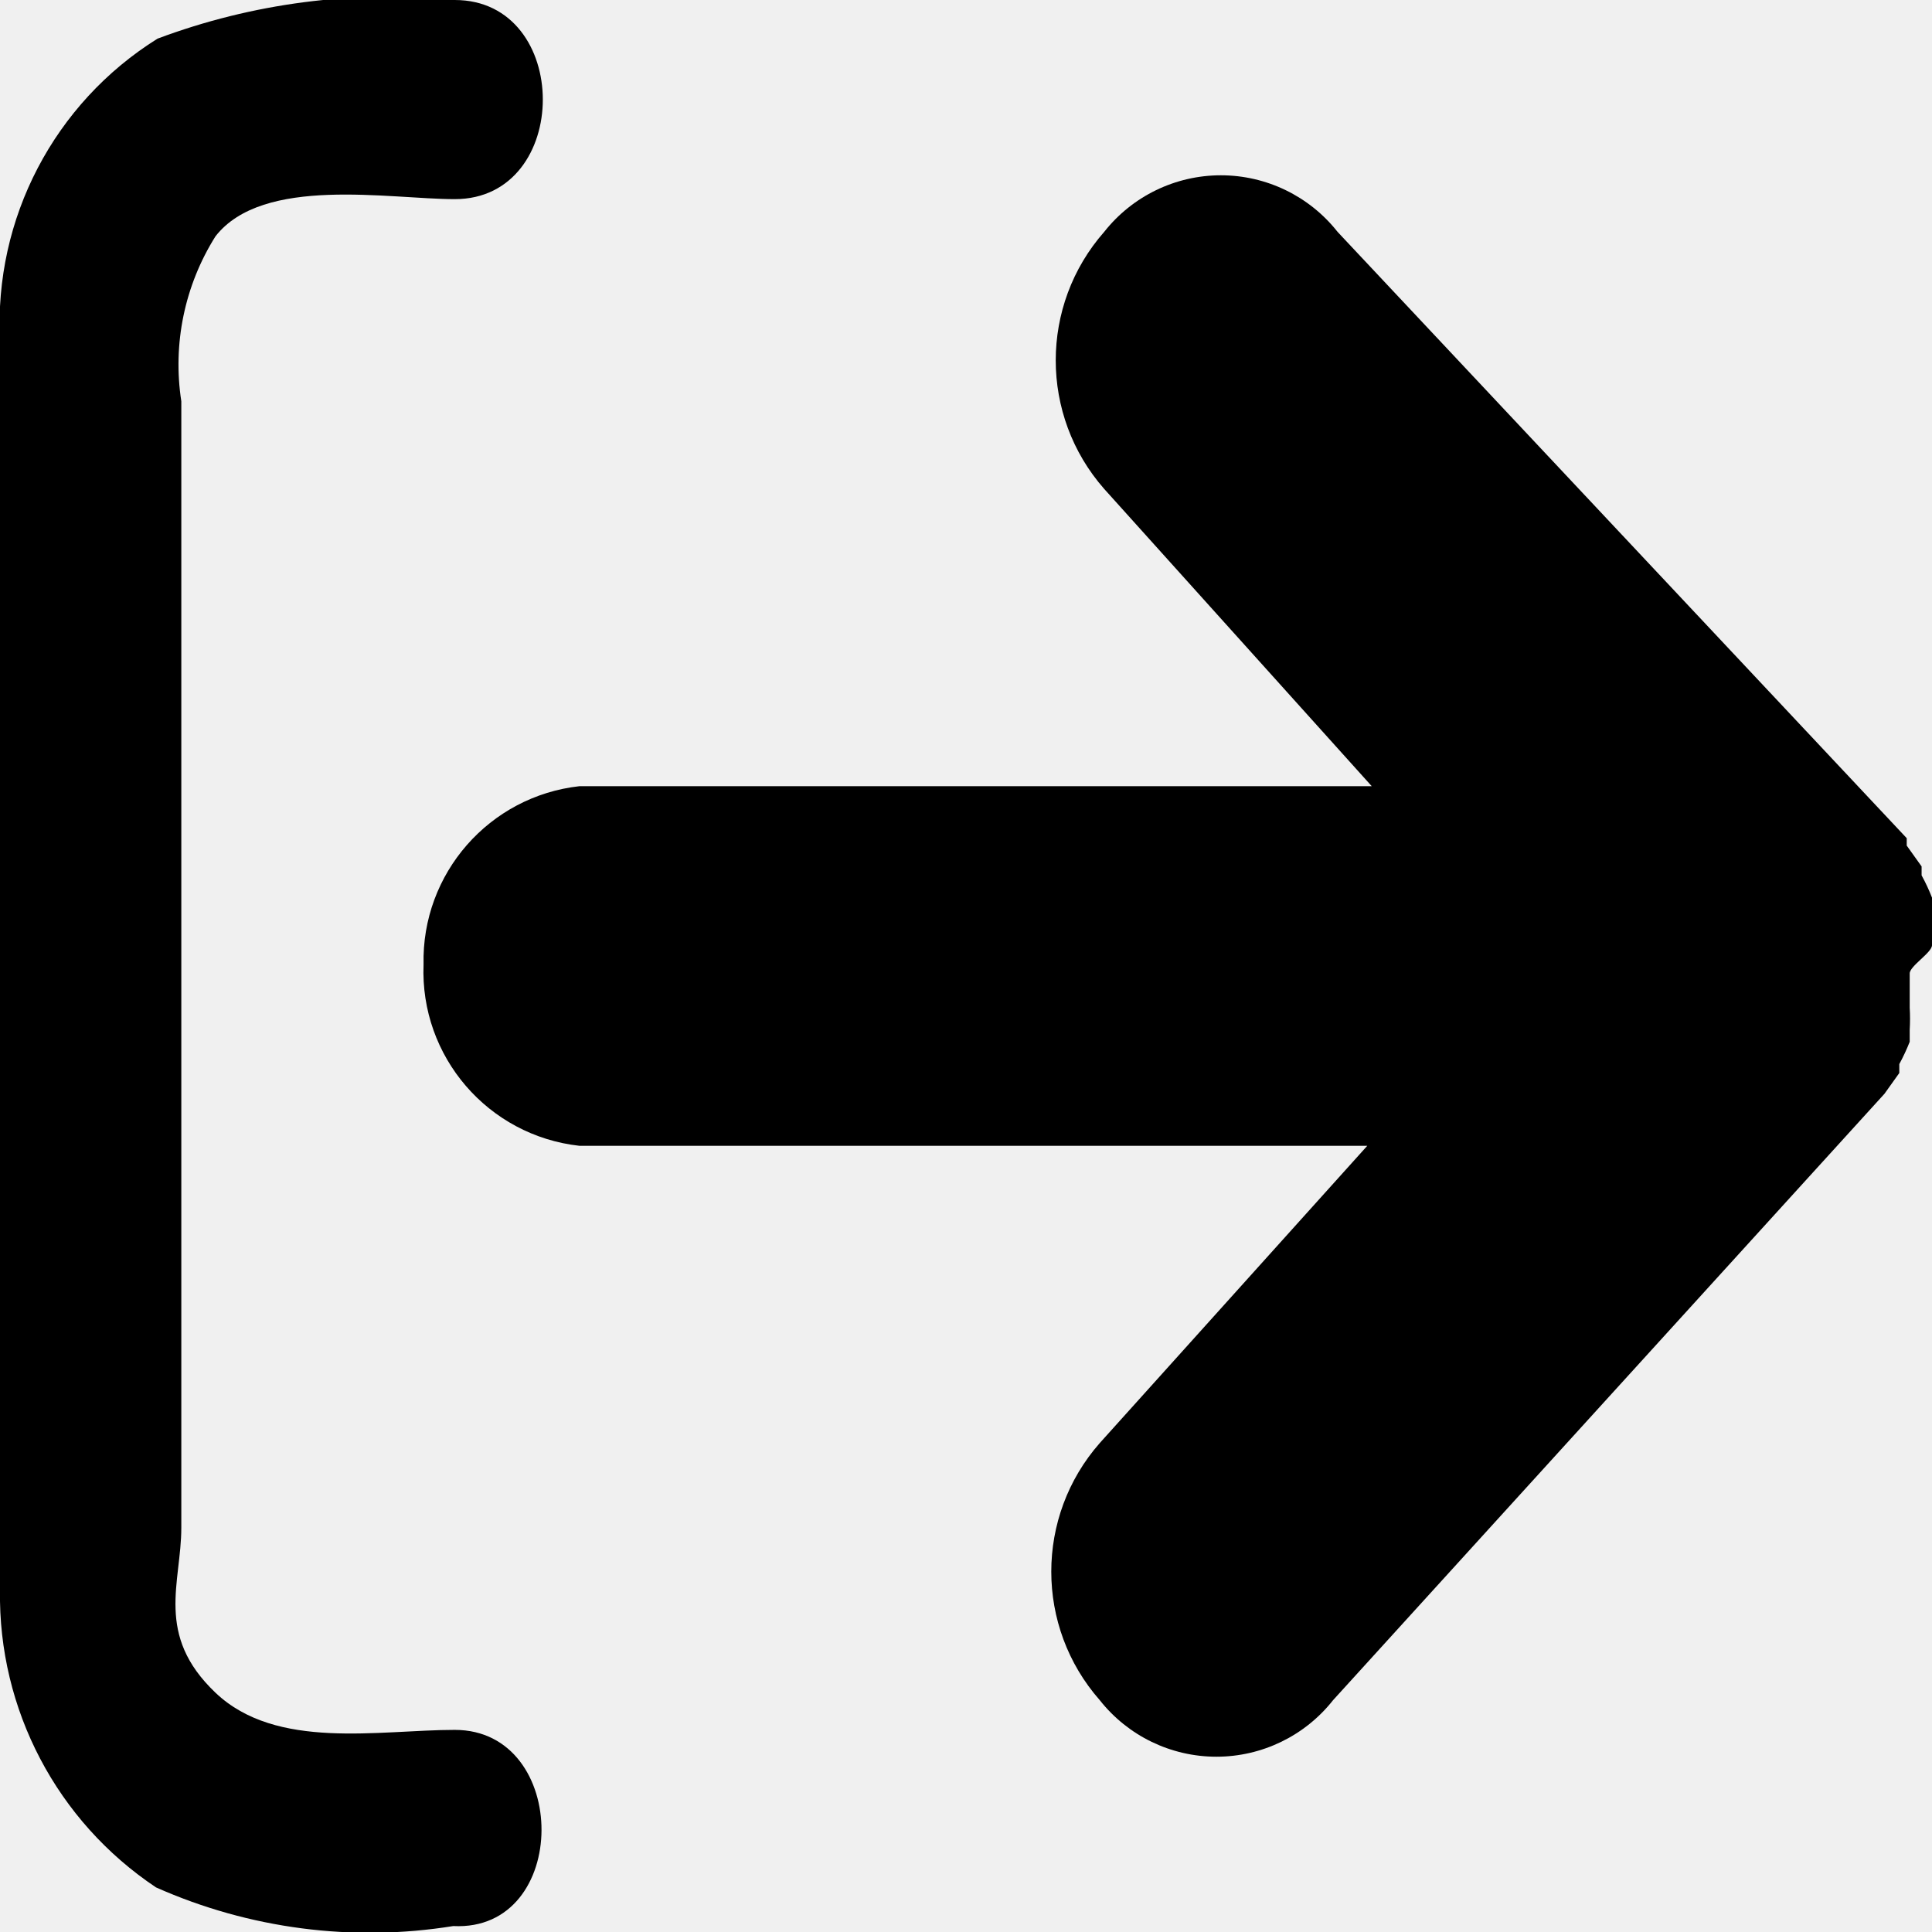
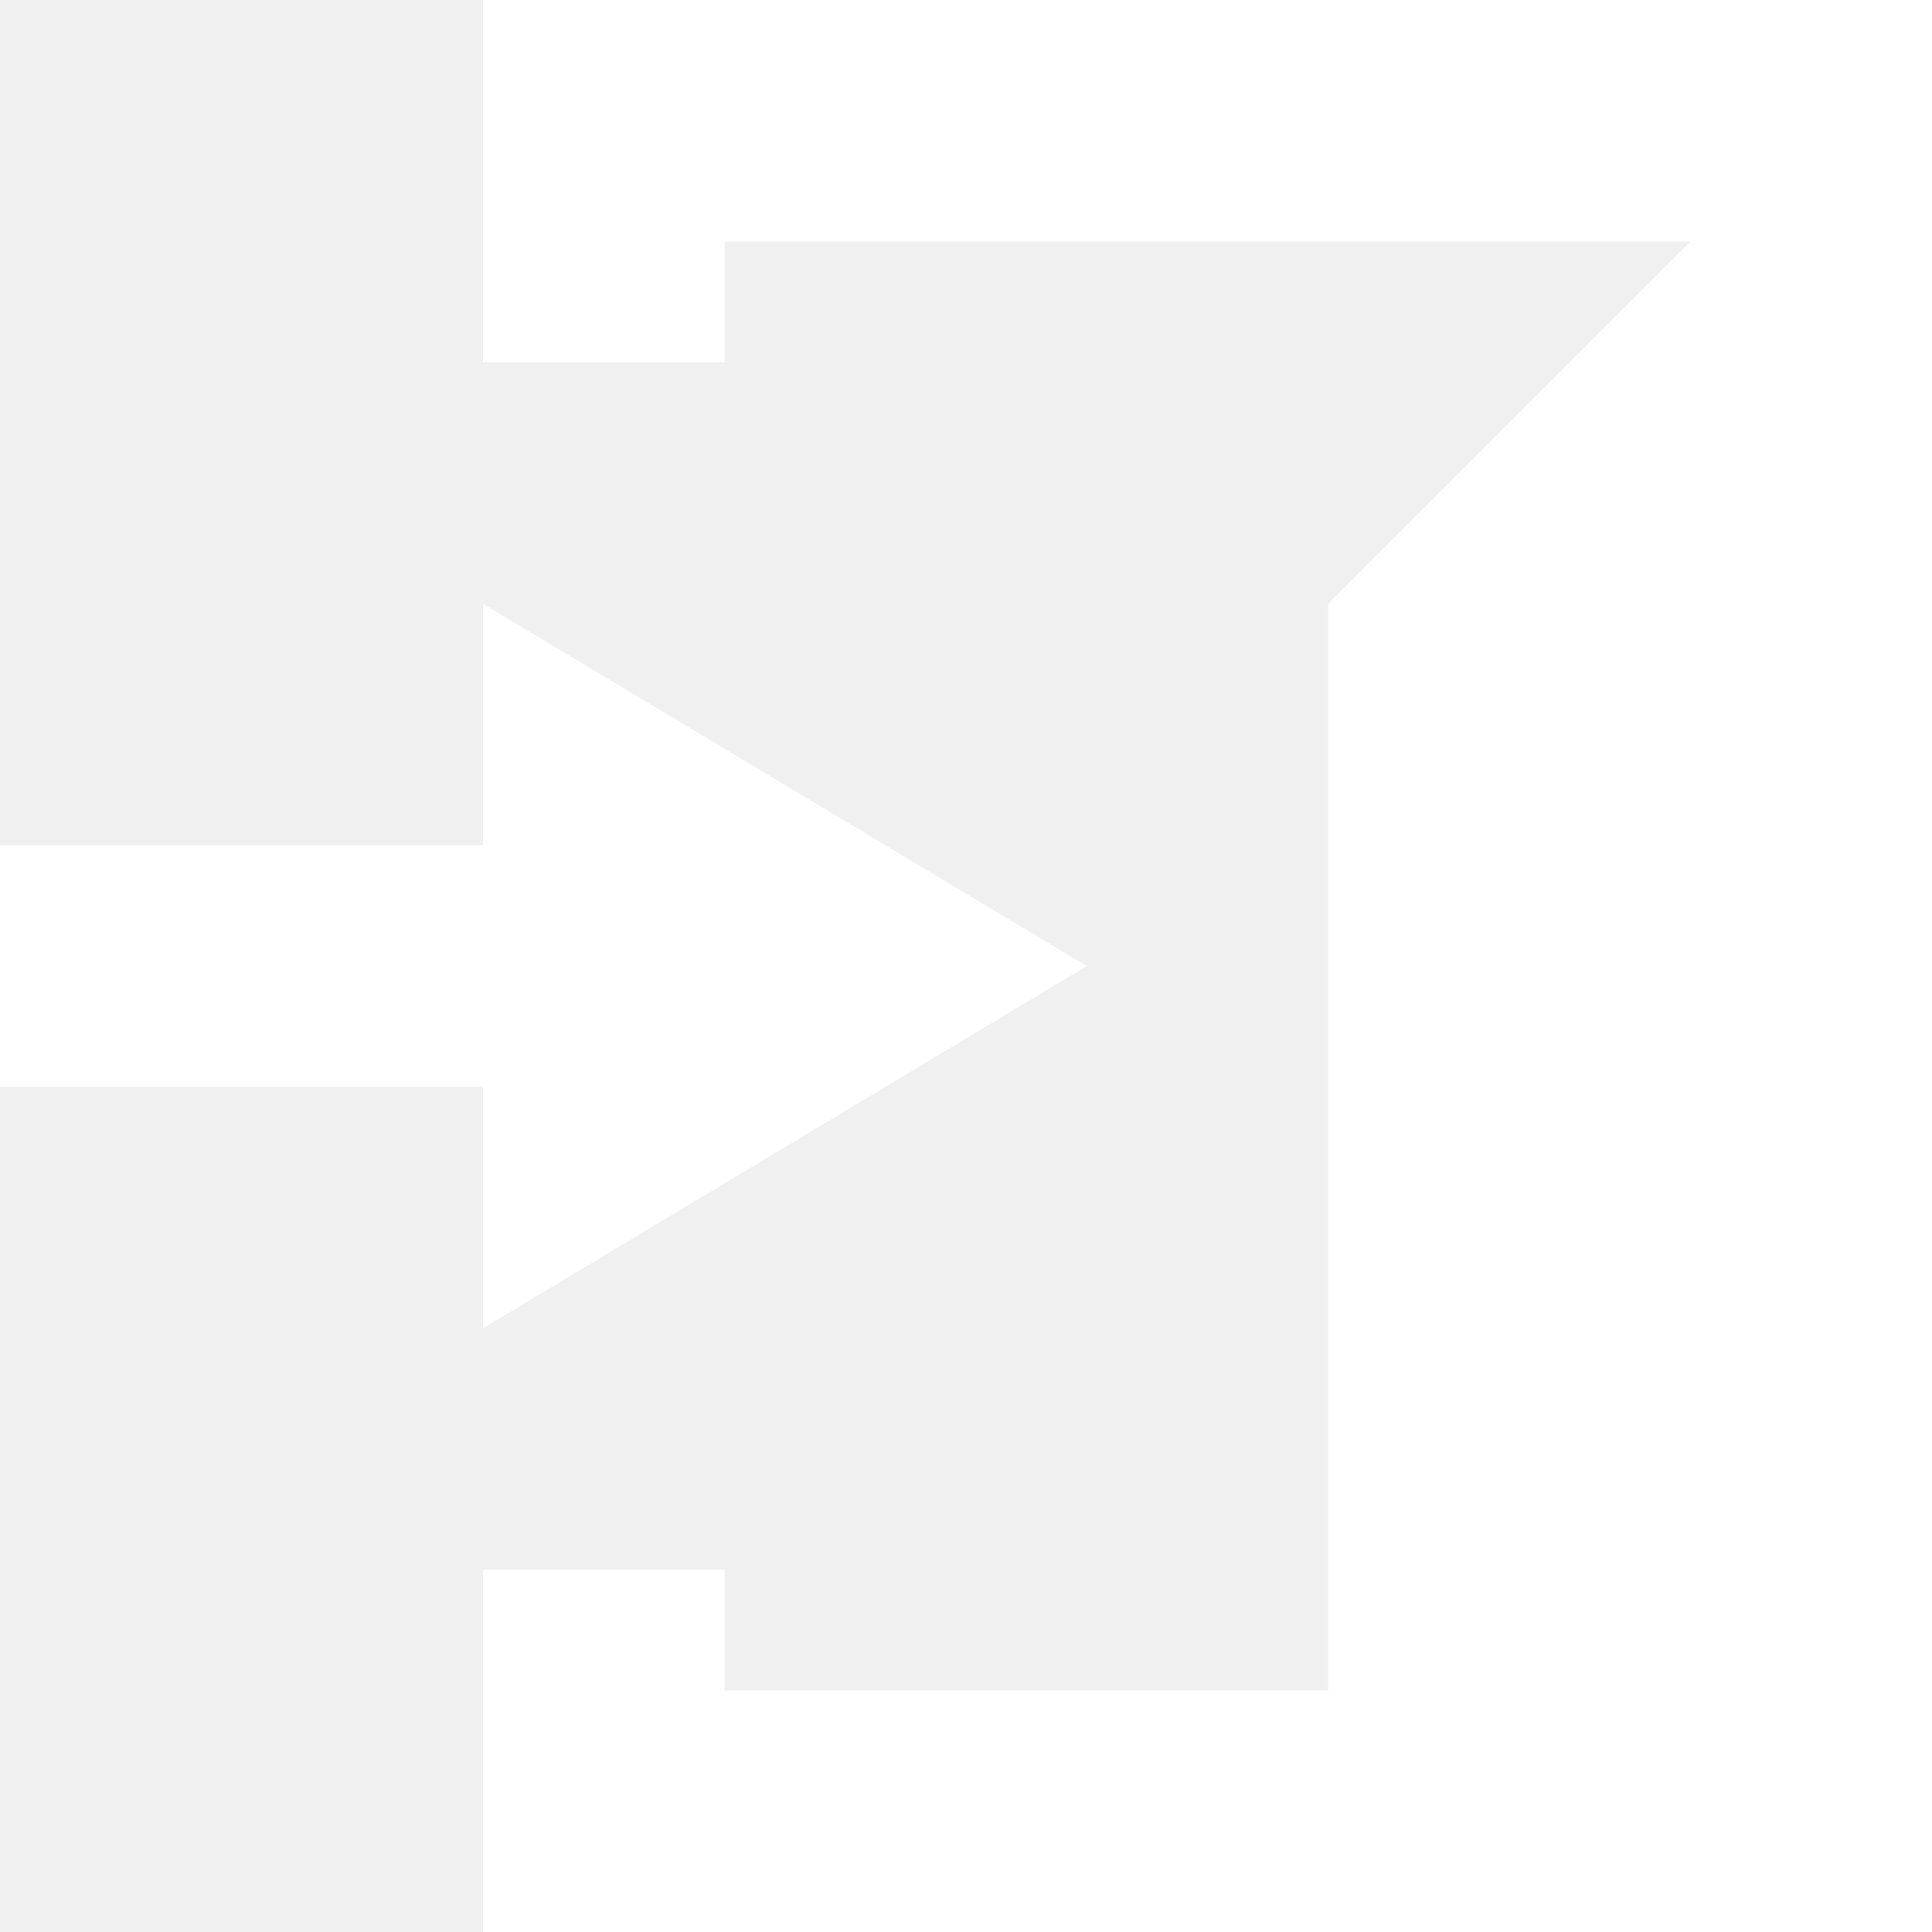
- <svg xmlns="http://www.w3.org/2000/svg" viewBox="0 0 13 13">
+ <svg xmlns="http://www.w3.org/2000/svg" viewBox="0 0 80 80">
+   <defs>
+     <style>.cls-1{fill:#fff;fill-rule:evenodd;}</style>
+   </defs>
  <g id="Layer_2" data-name="Layer 2">
    <g id="Layer_1-2" data-name="Layer 1">
-       <path class="cls-1" d="M13,6.36s0-.07,0-.1a1.23,1.23,0,0,0,0-.14l0-.08a1.26,1.26,0,0,0-.07-.15l0-.06-.1-.14,0-.05h0L9,1.56a1,1,0,0,0-1.57,0,1.31,1.31,0,0,0,0,1.73l1.8,2H3.9A1.18,1.18,0,0,0,2.85,6.49,1.18,1.18,0,0,0,3.9,7.71H9.2l-1.8,2a1.31,1.31,0,0,0,0,1.73,1,1,0,0,0,1.57,0l3.71-4.08h0l0,0,.1-.14,0-.06a1.37,1.37,0,0,0,.07-.15l0-.08a1.31,1.31,0,0,0,0-.15s0-.07,0-.1,0-.08,0-.13S13,6.41,13,6.36Z" />
-       <path class="cls-1" d="M3.06,11.64c-.51,0-1.2.14-1.61-.25s-.23-.74-.23-1.11V2.7a1.62,1.62,0,0,1,.23-1.11c.32-.41,1.17-.25,1.61-.25.79,0,.79-1.34,0-1.34a4.44,4.44,0,0,0-2,.26A2.26,2.26,0,0,0,0,2.29V10.7a2.36,2.36,0,0,0,1.05,2,3.54,3.54,0,0,0,2,.26C3.84,13,3.84,11.64,3.06,11.64Z" />
+       <path class="cls-1" d="M20,55V45H0V35H20V25L45,40ZM80,0H20V15H30V10H70L55,25V70H30V65H20V80H80V0Z" />
    </g>
  </g>
</svg>
